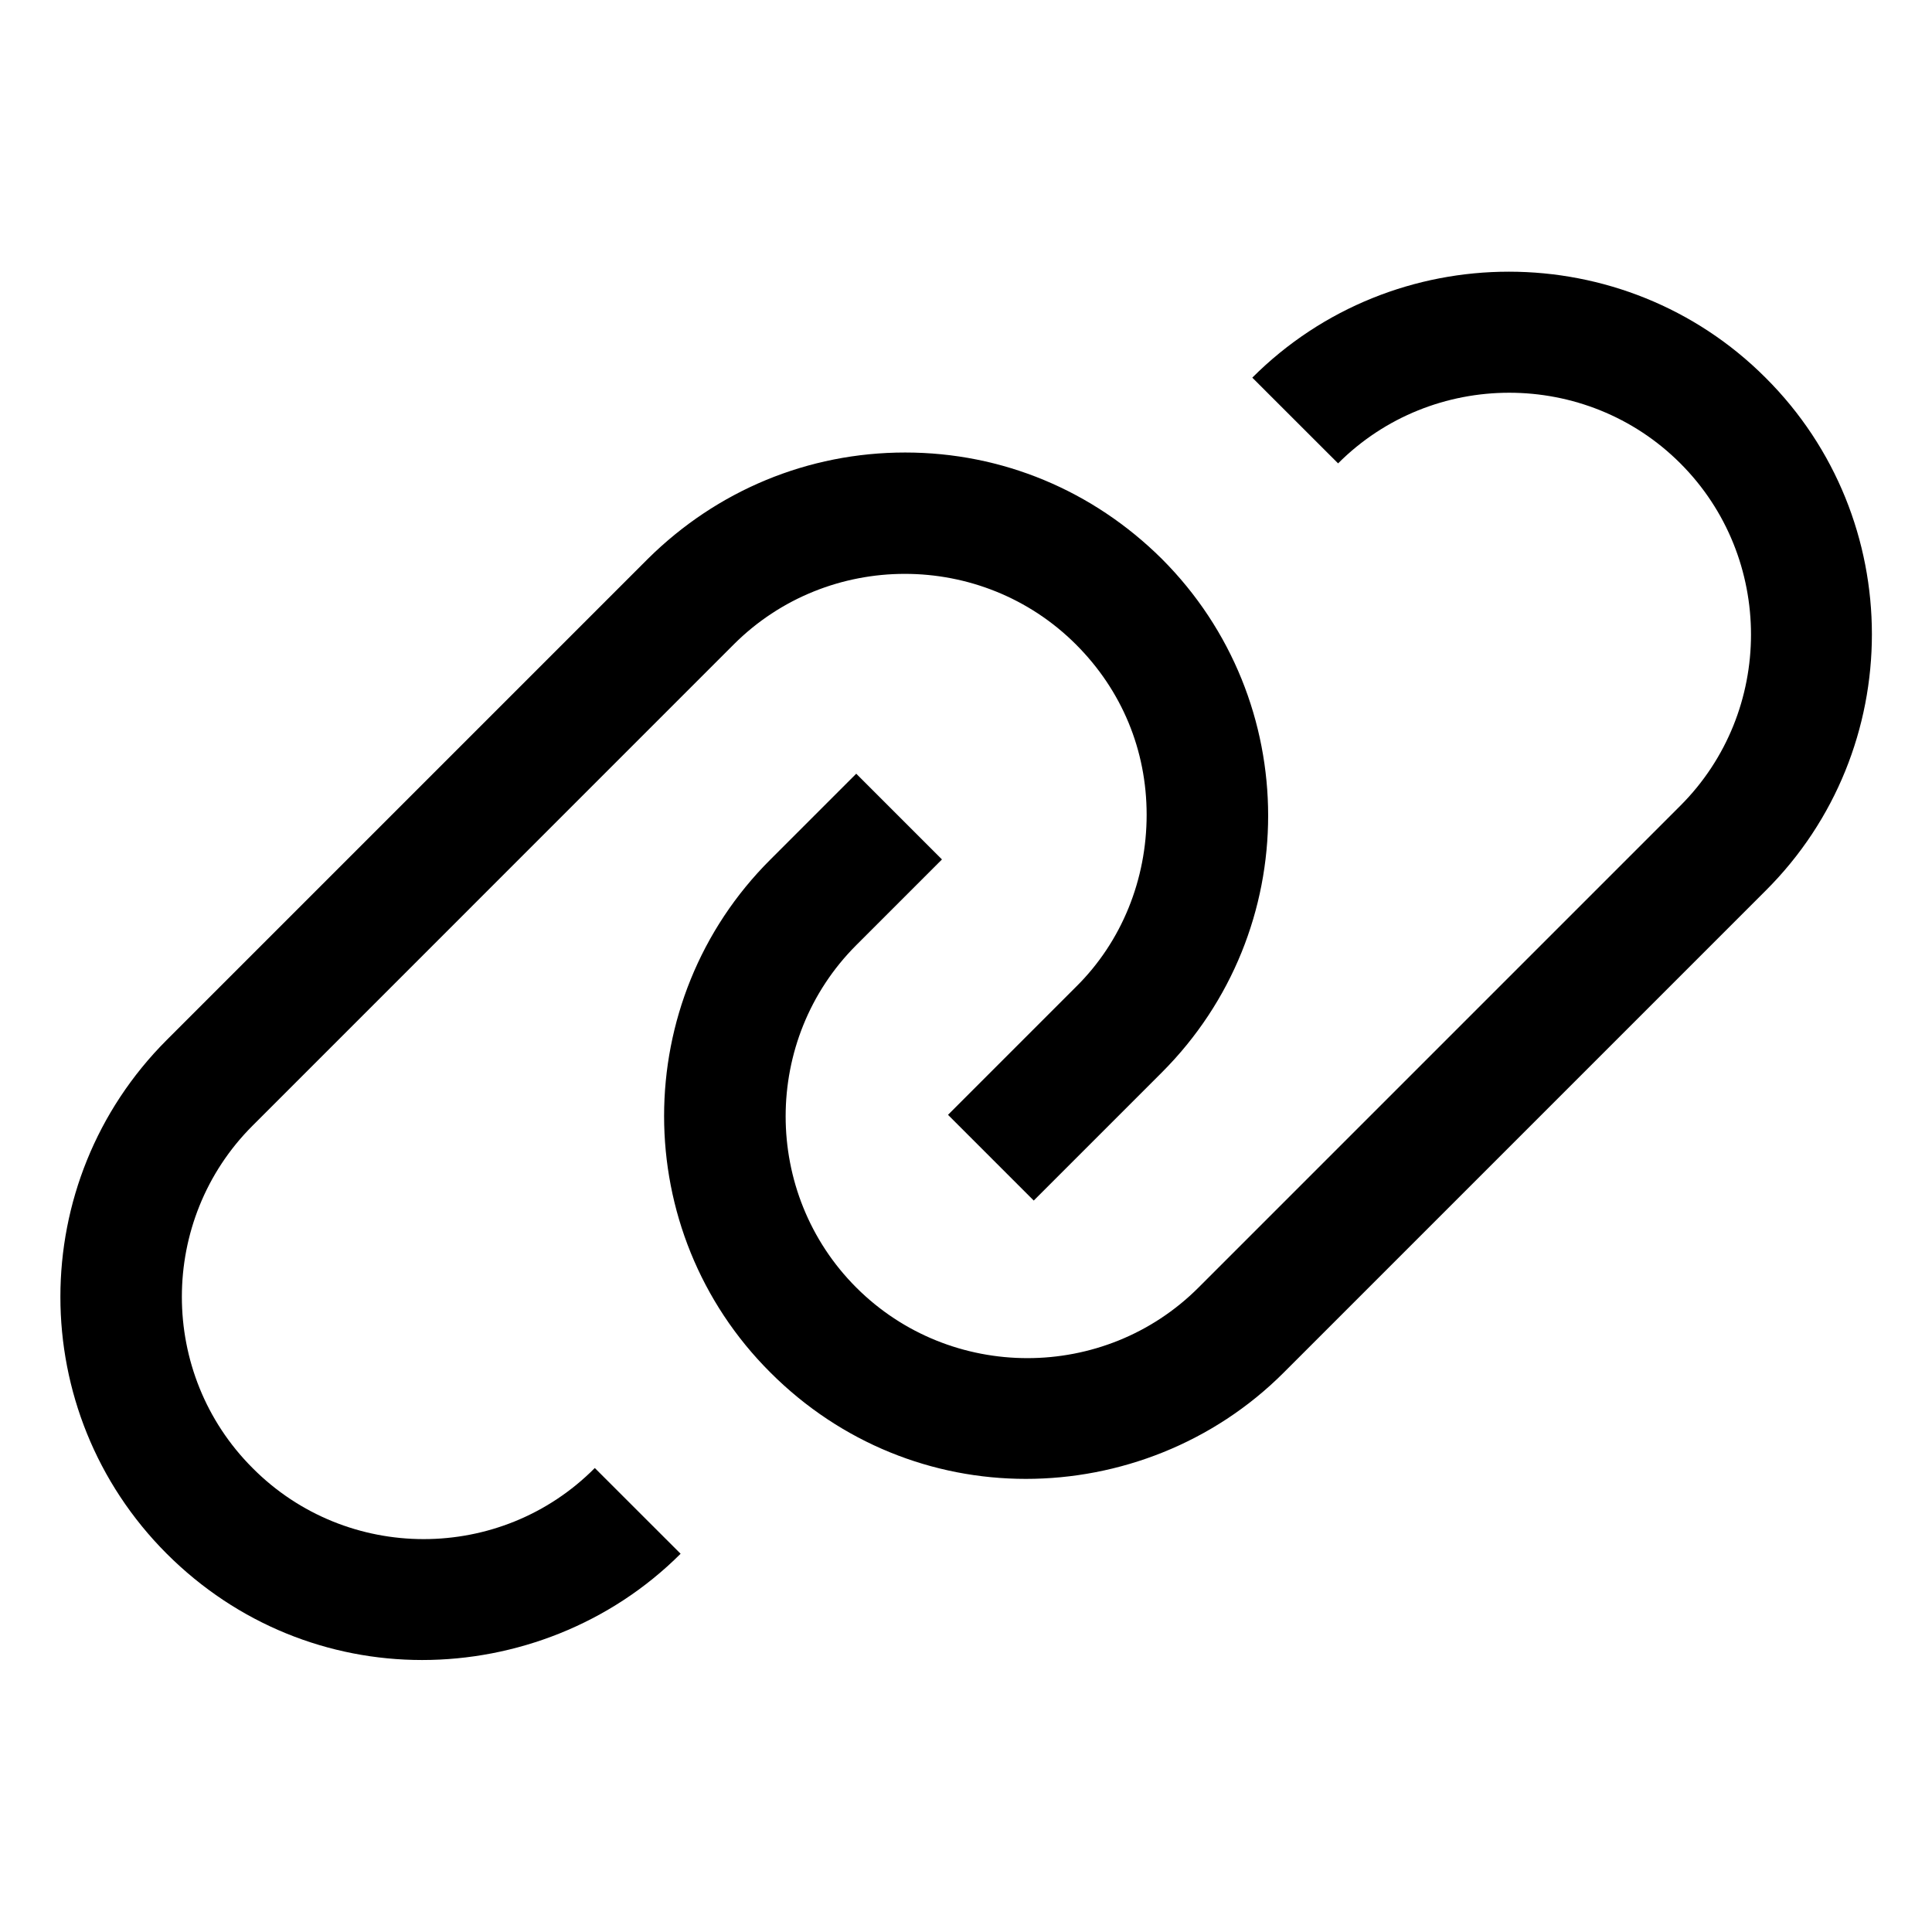
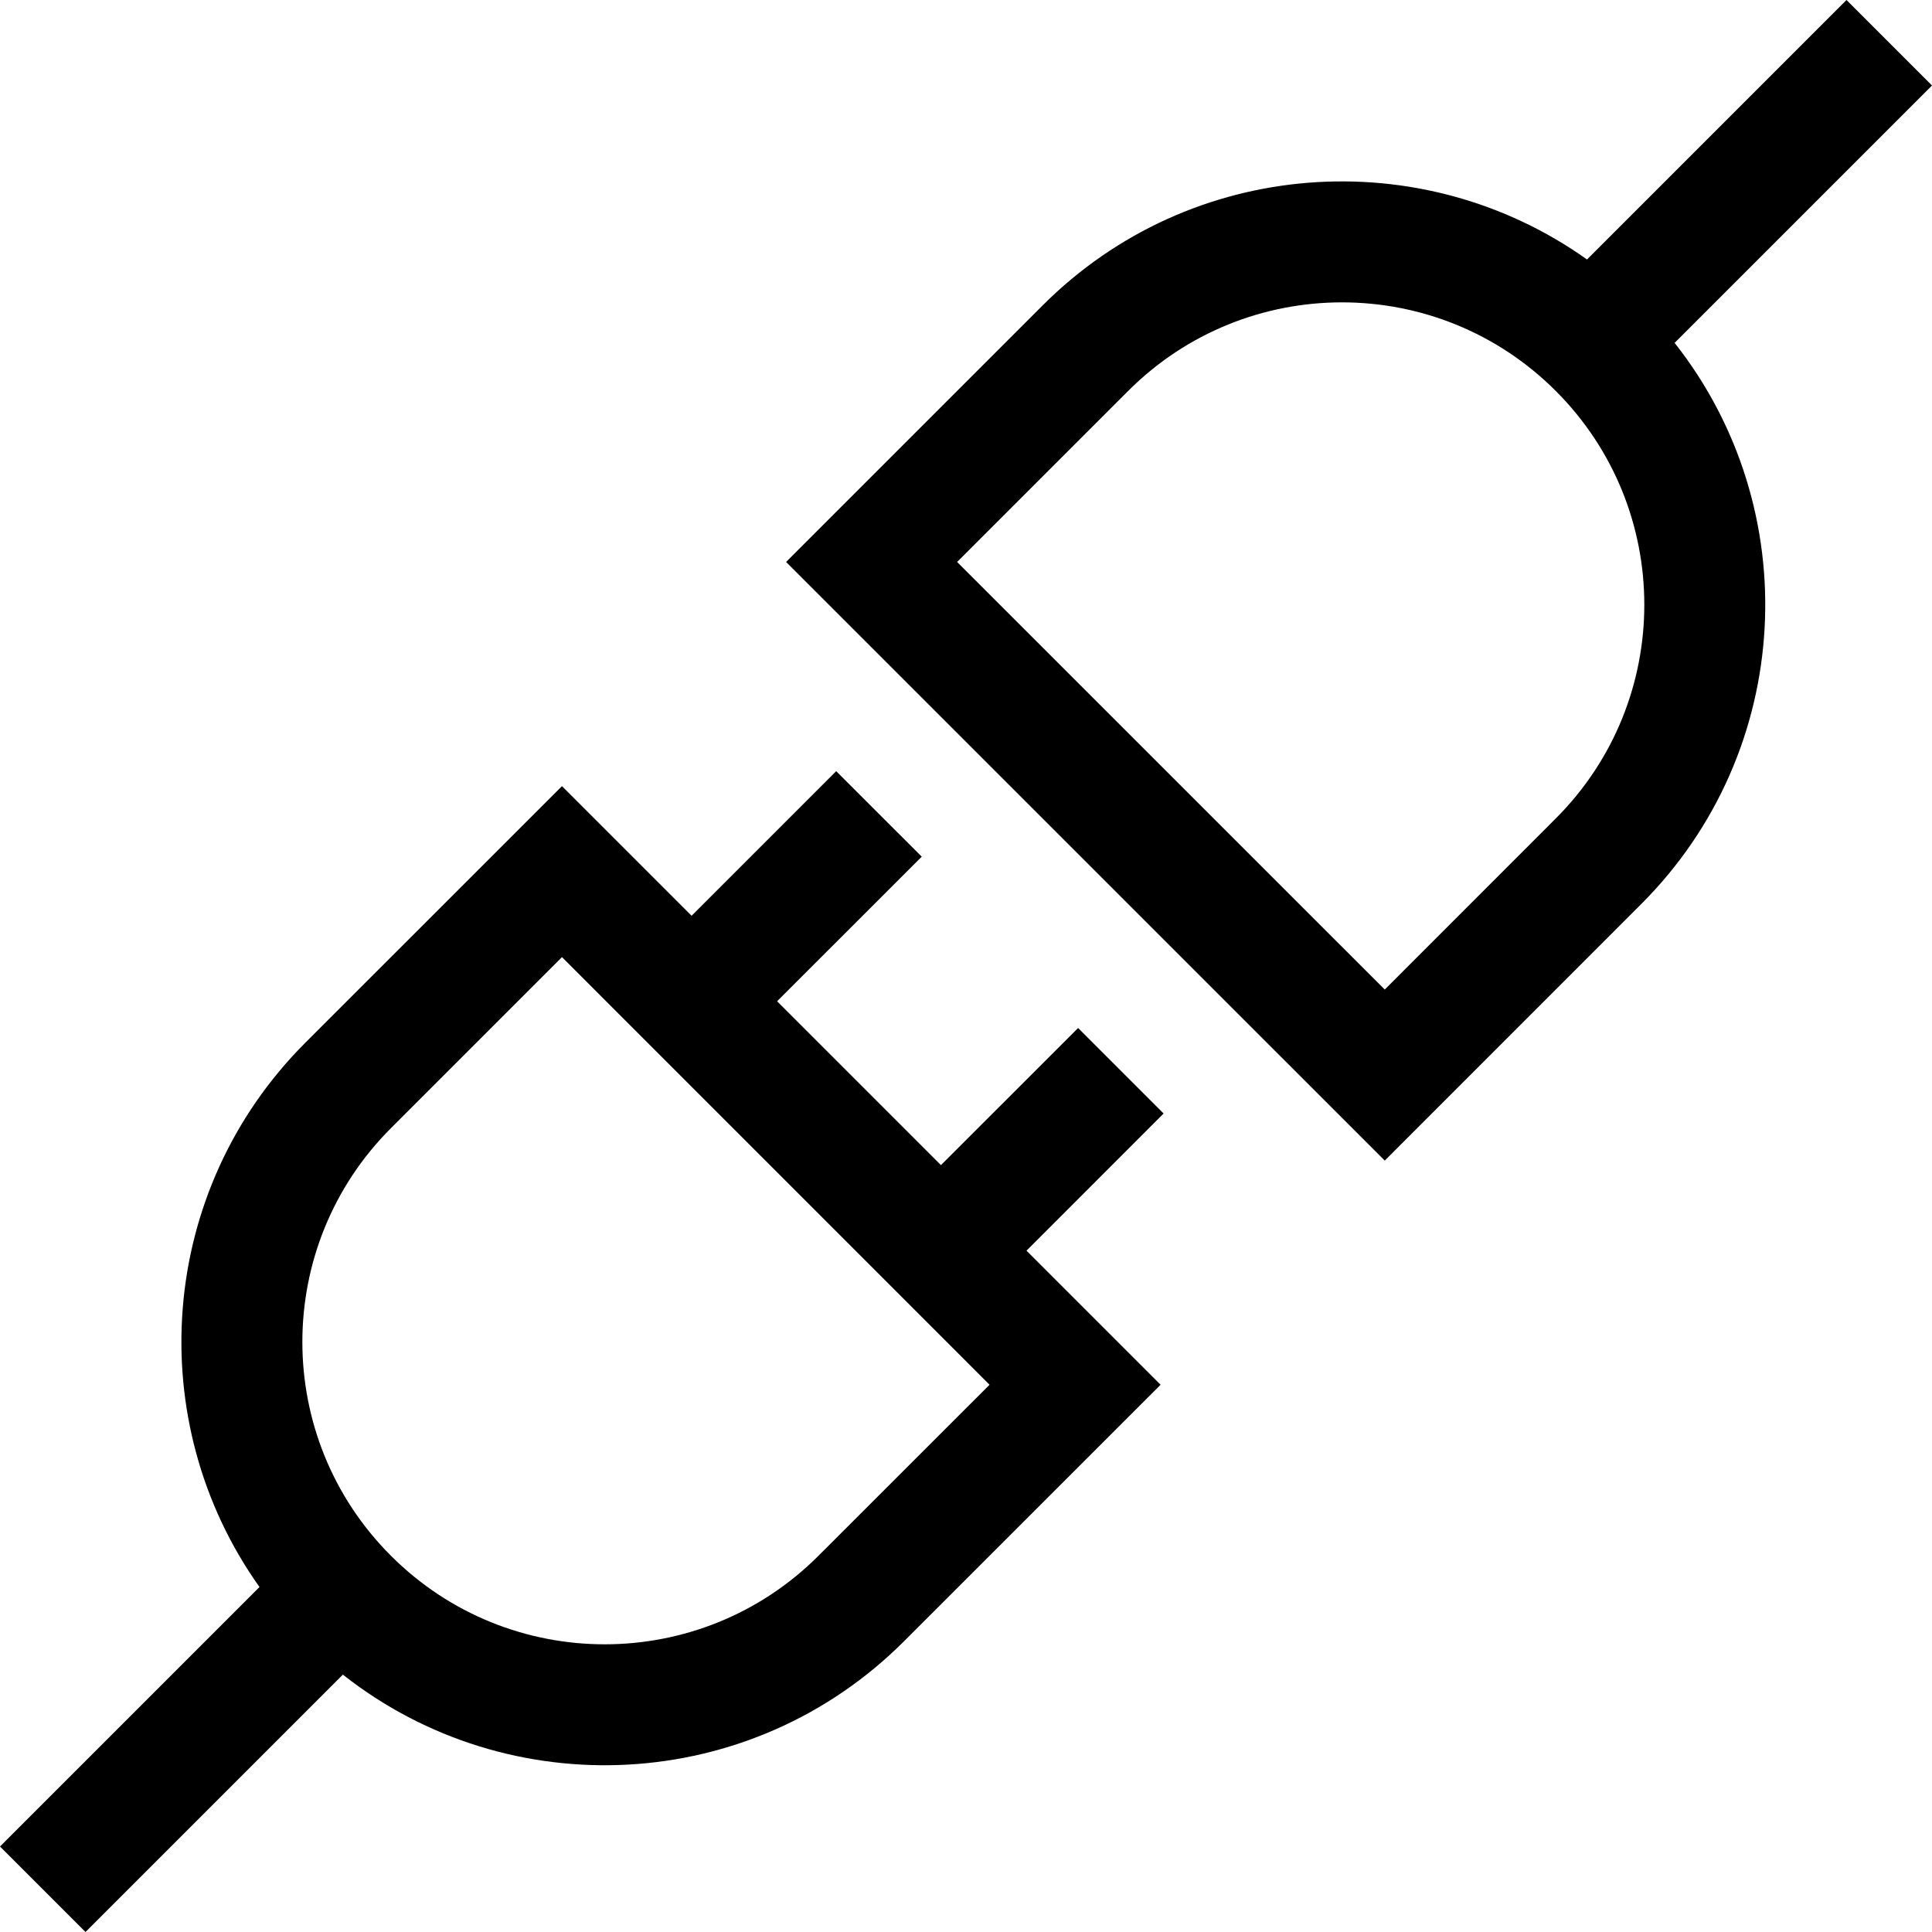
<svg xmlns="http://www.w3.org/2000/svg" width="32" height="32" viewBox="0 0 32 32" fill="none">
-   <path fill-rule="evenodd" clip-rule="evenodd" d="M20.742 6.255C23.082 3.915 26.902 3.915 29.242 6.255C31.592 8.595 31.592 12.415 29.242 14.755L21.262 22.735C20.092 23.905 18.532 24.495 16.992 24.495C15.452 24.495 13.932 23.905 12.762 22.735C10.412 20.395 10.412 16.575 12.762 14.235L14.182 12.815L15.602 14.235L14.182 15.655C12.623 17.215 12.623 19.765 14.182 21.325C15.742 22.885 18.293 22.885 19.852 21.325L27.832 13.345C29.392 11.785 29.392 9.235 27.832 7.675C26.273 6.115 23.722 6.115 22.163 7.675L20.742 6.255ZM4.183 18.645C2.622 20.205 2.622 22.755 4.183 24.315C5.742 25.885 8.293 25.885 9.852 24.315L11.273 25.735C10.102 26.905 8.533 27.495 6.992 27.495C5.452 27.495 3.933 26.905 2.762 25.735C0.413 23.385 0.413 19.575 2.762 17.225L10.732 9.255C11.873 8.125 13.383 7.495 14.992 7.495C16.602 7.495 18.102 8.125 19.242 9.255C21.592 11.605 21.592 15.415 19.242 17.765L17.122 19.885L15.702 18.465L17.822 16.345C18.582 15.595 18.992 14.565 18.992 13.495C18.992 12.425 18.582 11.435 17.822 10.675C16.262 9.115 13.712 9.115 12.152 10.675L4.183 18.645Z" fill="black" />
+   <path fill-rule="evenodd" clip-rule="evenodd" d="M27.185 14.973C29.724 12.434 29.908 8.431 27.737 5.679L32 1.416L30.584 0L26.286 4.298C23.548 2.349 19.725 2.603 17.27 5.058L13.02 9.308L22.936 19.223L27.185 14.973ZM15.853 9.308L22.936 16.39L25.768 13.557C27.724 11.601 27.724 8.43 25.768 6.475C23.813 4.519 20.642 4.519 18.686 6.475L15.853 9.308ZM13.85 12.773L15.267 14.189L12.871 16.584L15.585 19.298L17.857 17.027L19.273 18.443L17.002 20.715L19.223 22.936L14.973 27.185C12.434 29.724 8.431 29.908 5.679 27.737L1.416 32L0 30.584L4.298 26.286C2.349 23.548 2.603 19.725 5.058 17.27L9.308 13.021L11.455 15.168L13.85 12.773ZM9.308 15.853L16.39 22.936L13.557 25.768C11.601 27.724 8.43 27.724 6.475 25.768C4.519 23.813 4.519 20.642 6.475 18.686L9.308 15.853Z" fill="black" />
</svg>
